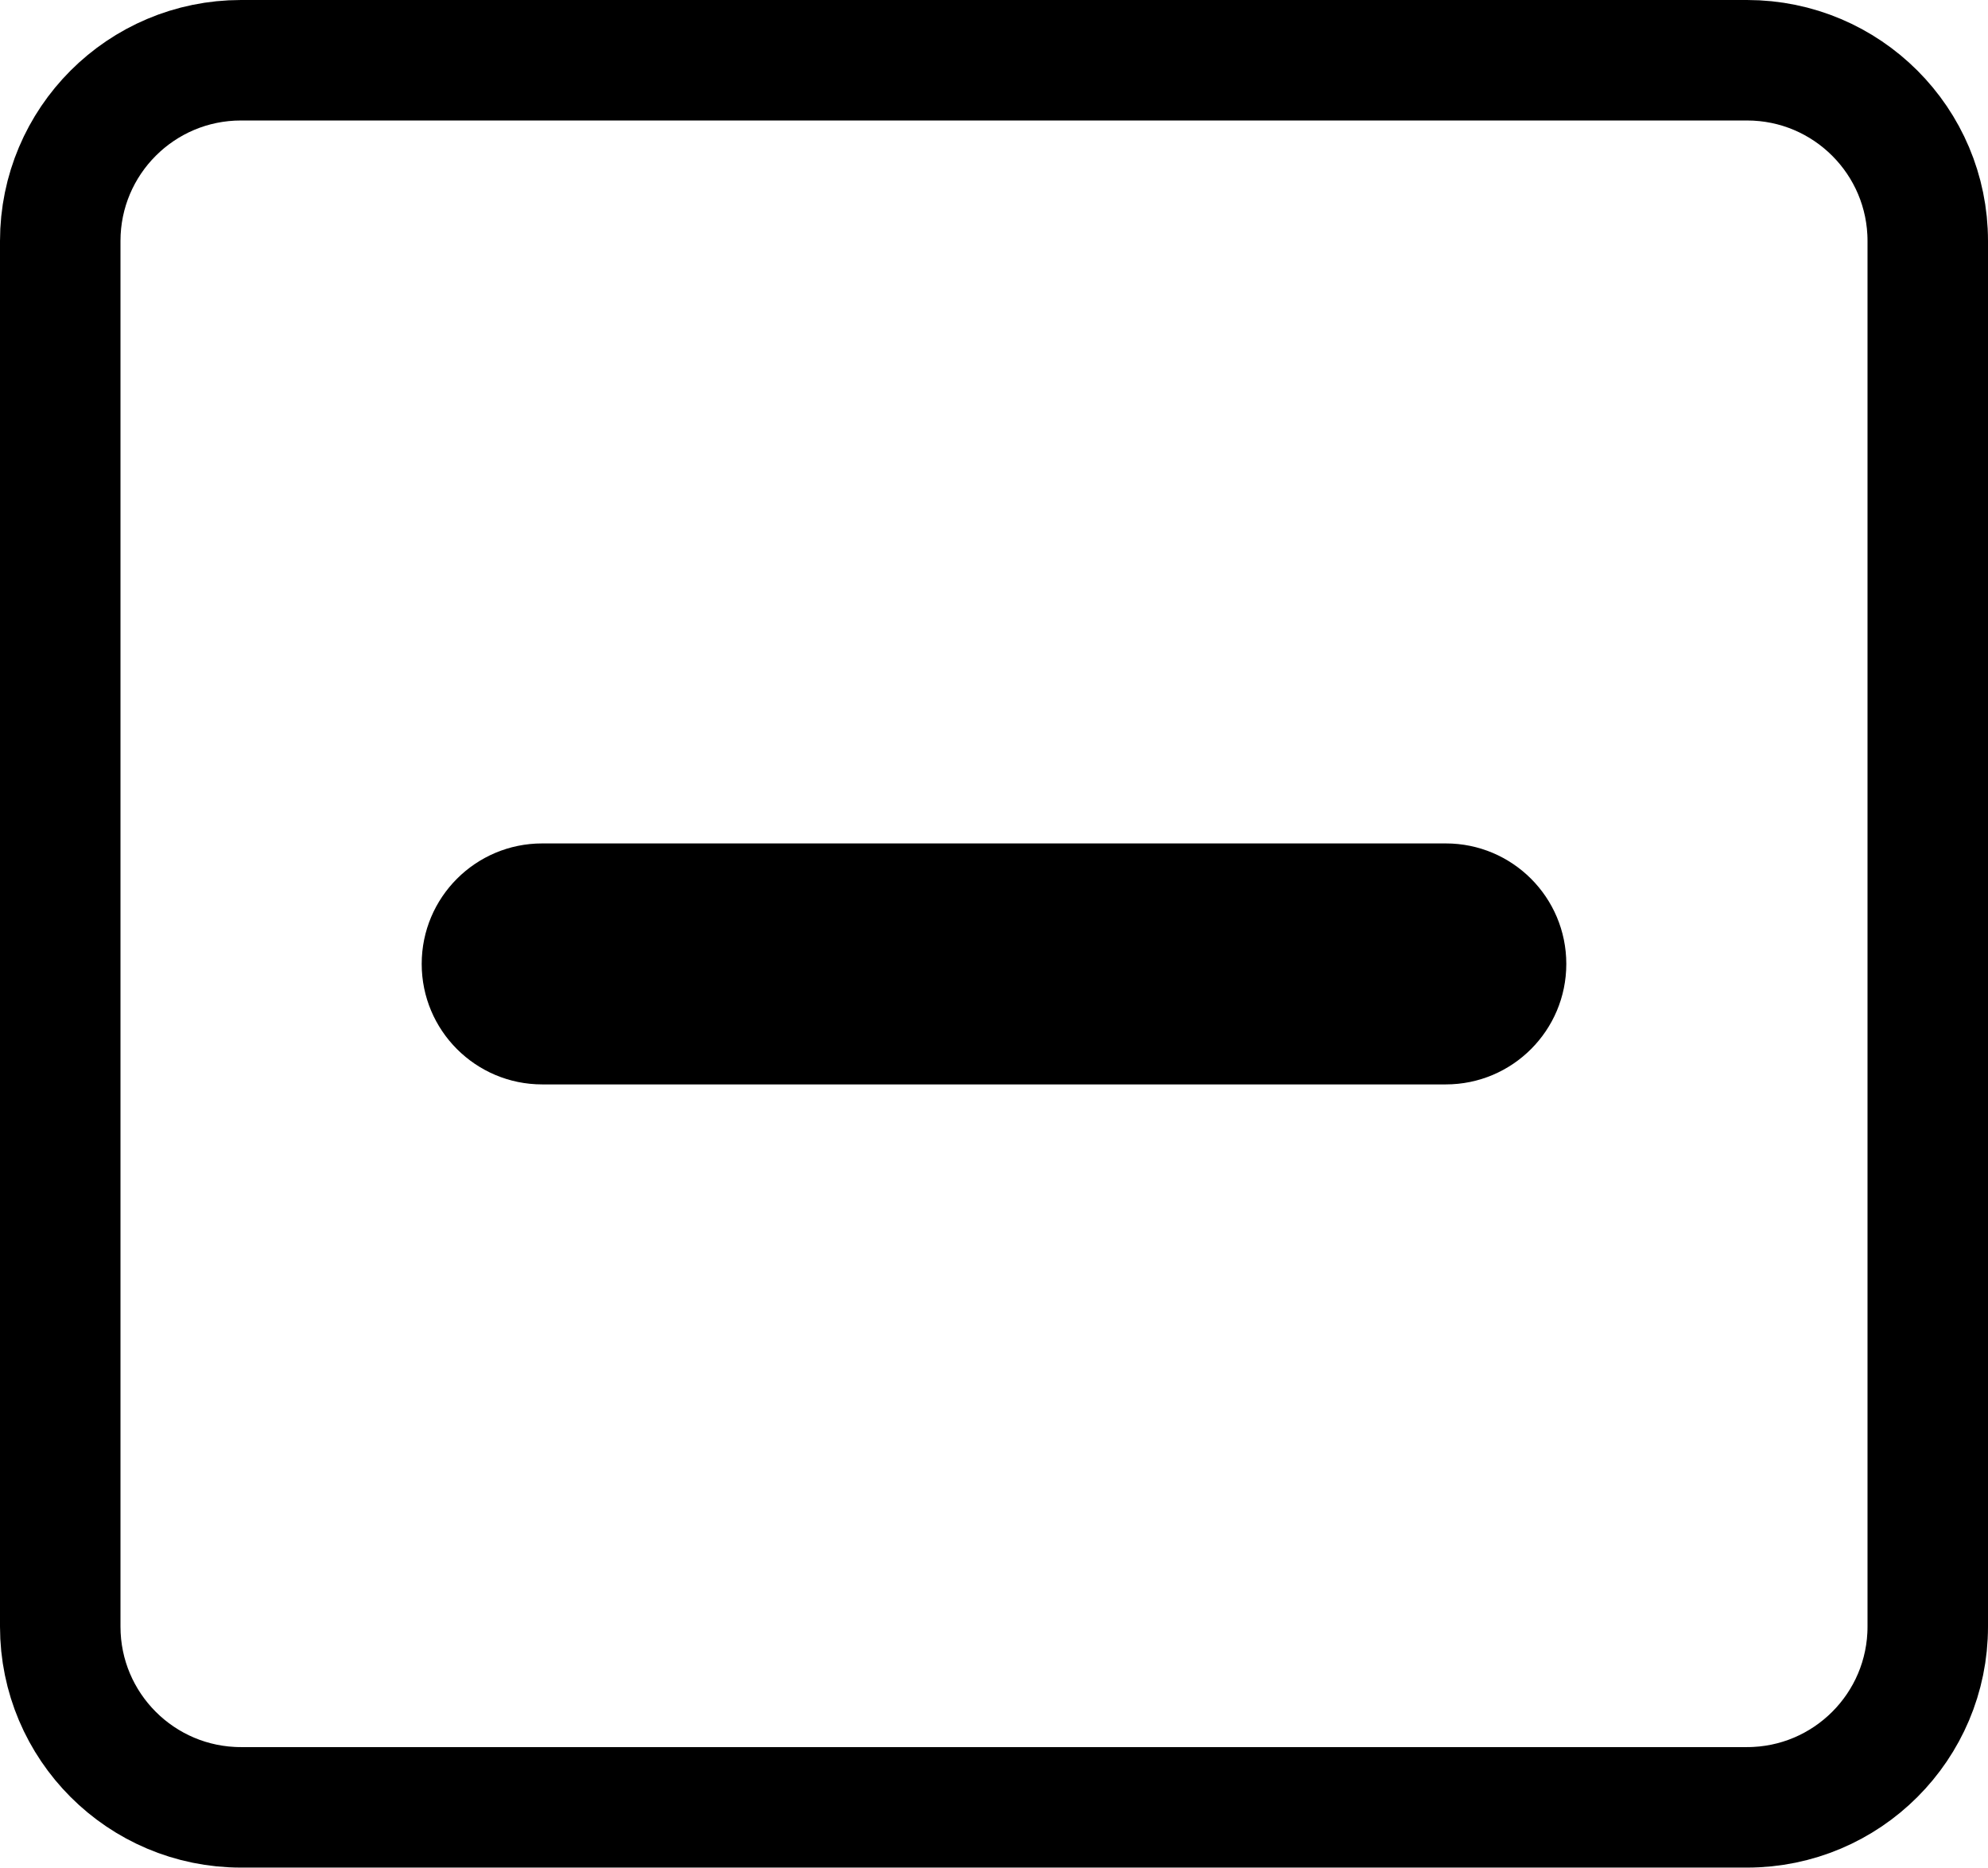
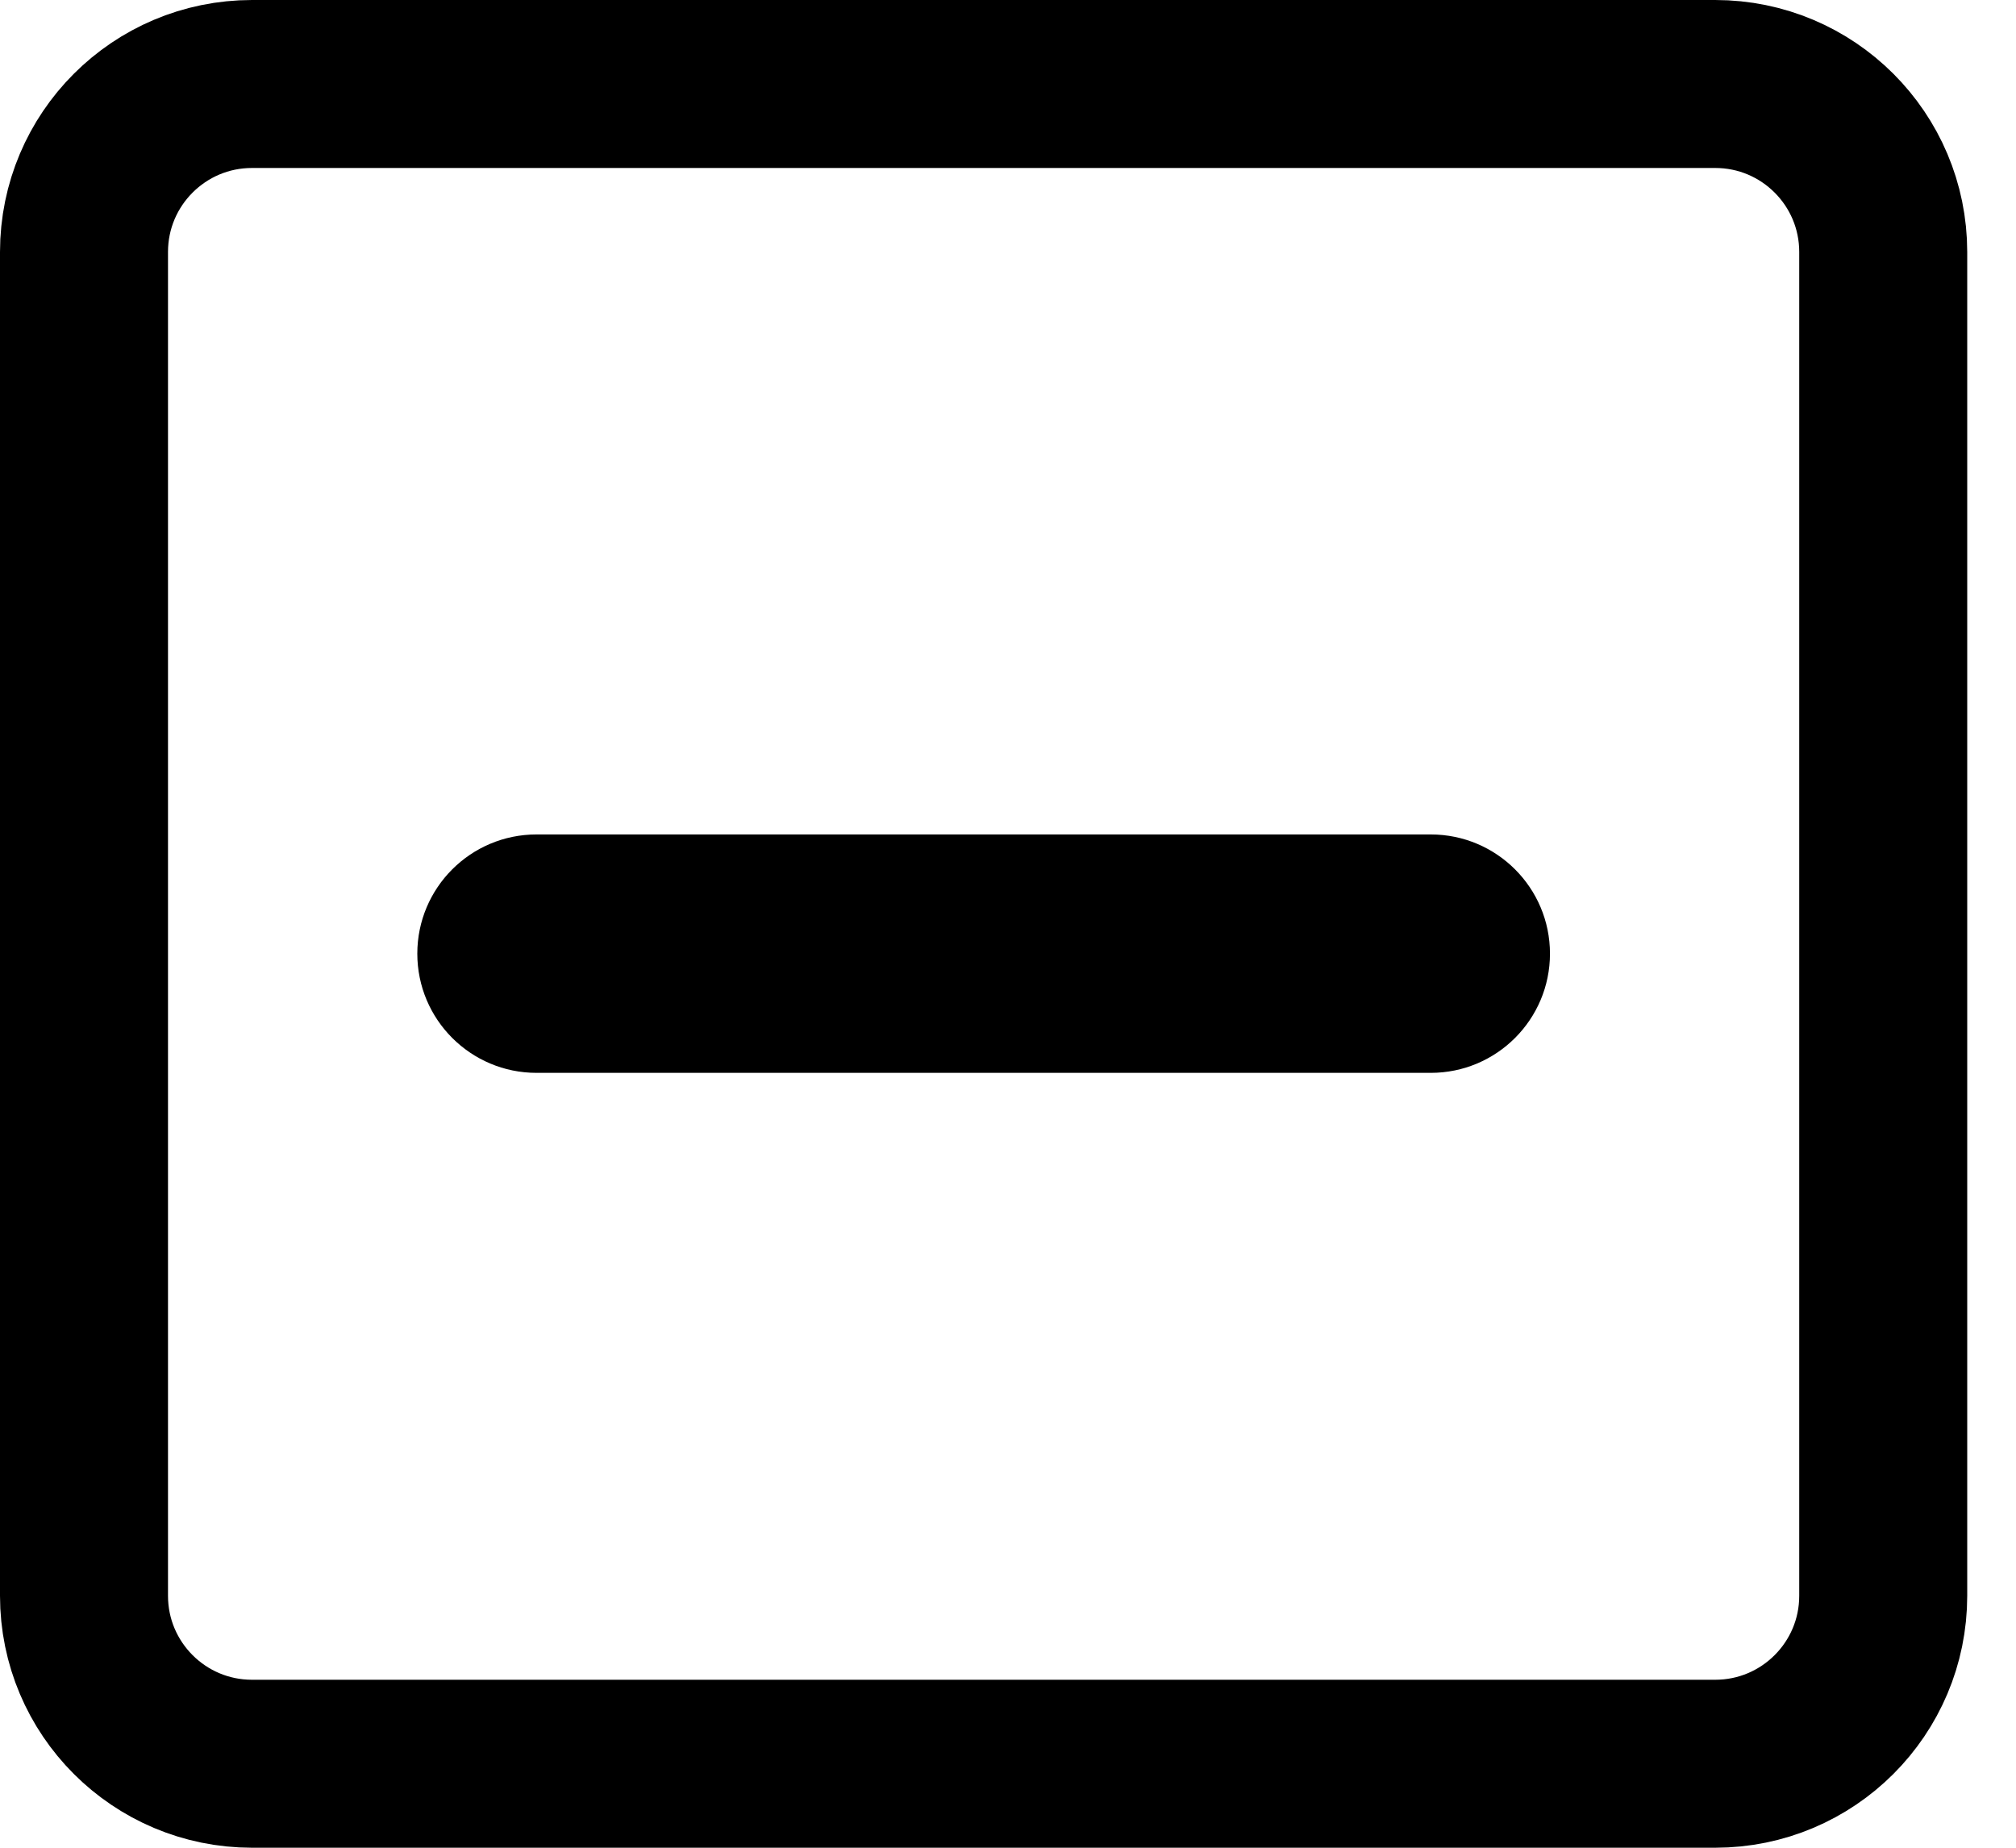
- <svg xmlns="http://www.w3.org/2000/svg" width="33" height="31" viewBox="0 0 33 31">
-   <g fill="none" fill-rule="evenodd">
-     <rect stroke="#000" stroke-width="2" x="1" y="1" width="31" height="29" rx="3" />
-     <rect fill="#000" x="7" y="14" width="19" height="4" rx="2" />
+ <svg xmlns="http://www.w3.org/2000/svg" width="36px" height="33px" viewBox="0 0 36 33" version="1.1">
+   <defs />
+   <g id="Page-1" stroke="none" stroke-width="1" fill="none" fill-rule="evenodd">
+     <g id="indeterminate">
+       <rect id="Rectangle" stroke="#000000" stroke-width="3" x="1.5" y="1.5" width="32.129" height="30" rx="3" />
+       <rect id="Rectangle-2" fill="#000000" x="7.452" y="14.903" width="20.226" height="4.258" rx="2.129" />
+     </g>
  </g>
</svg>
